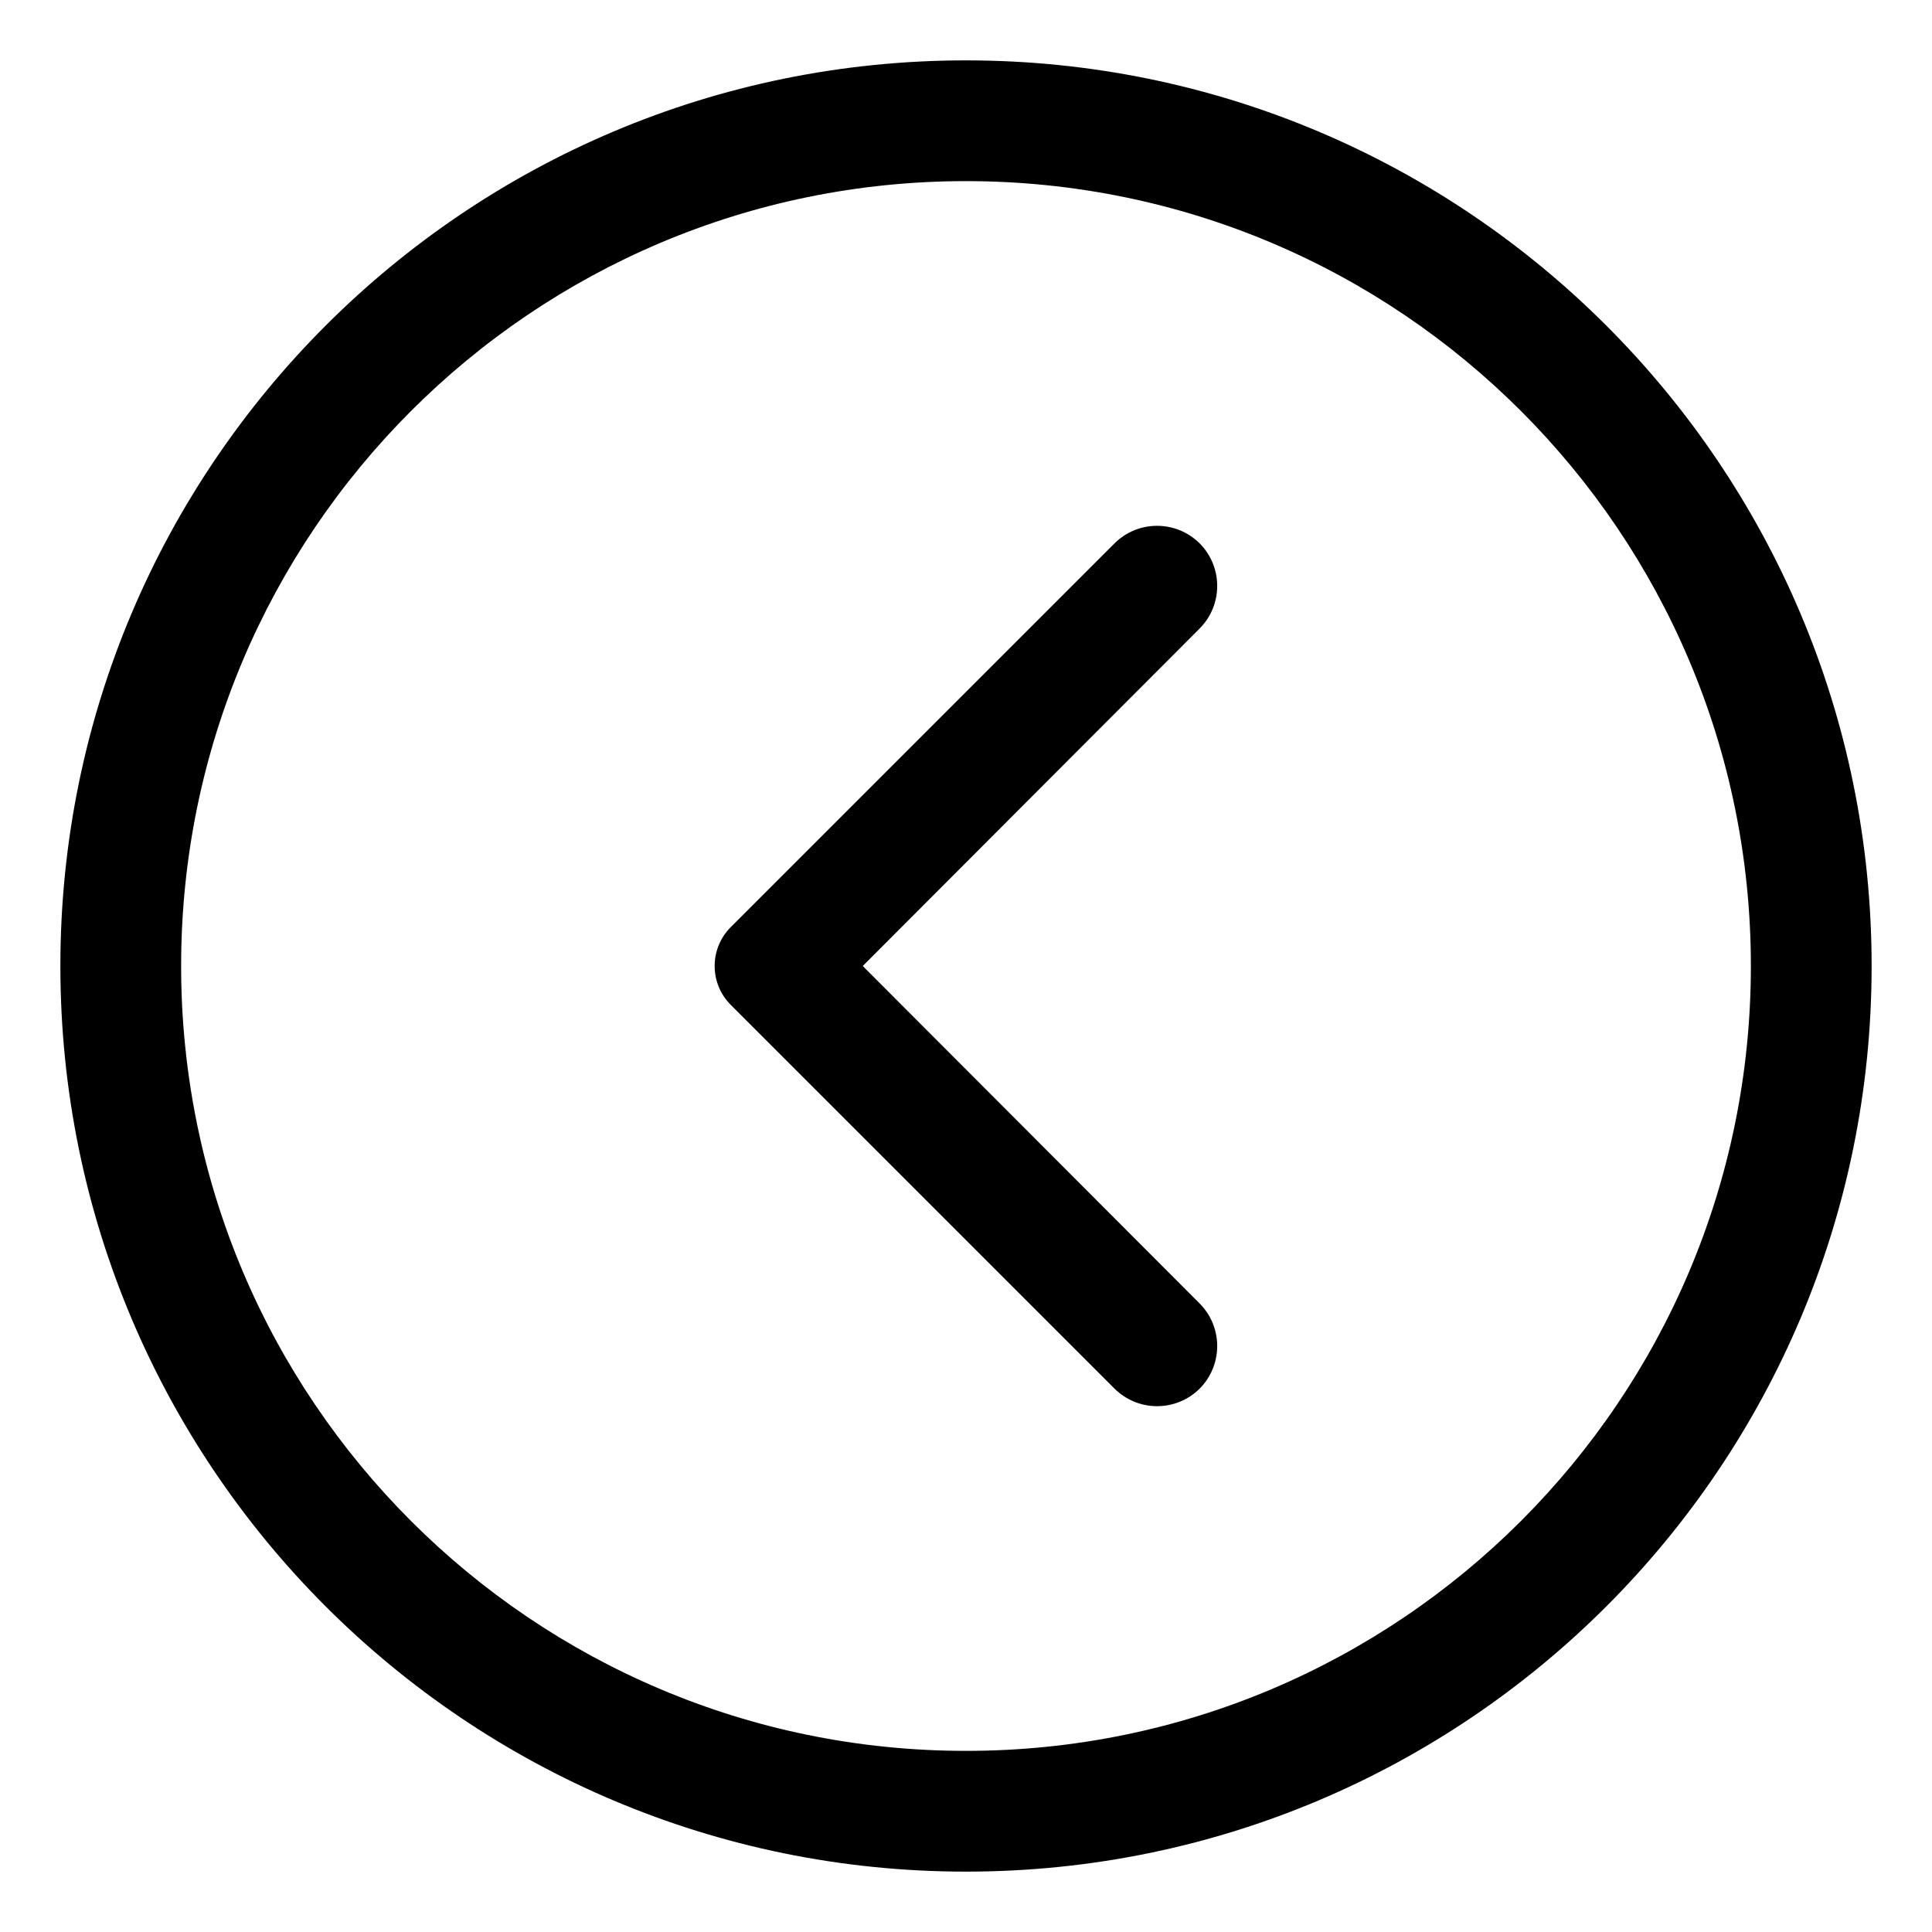
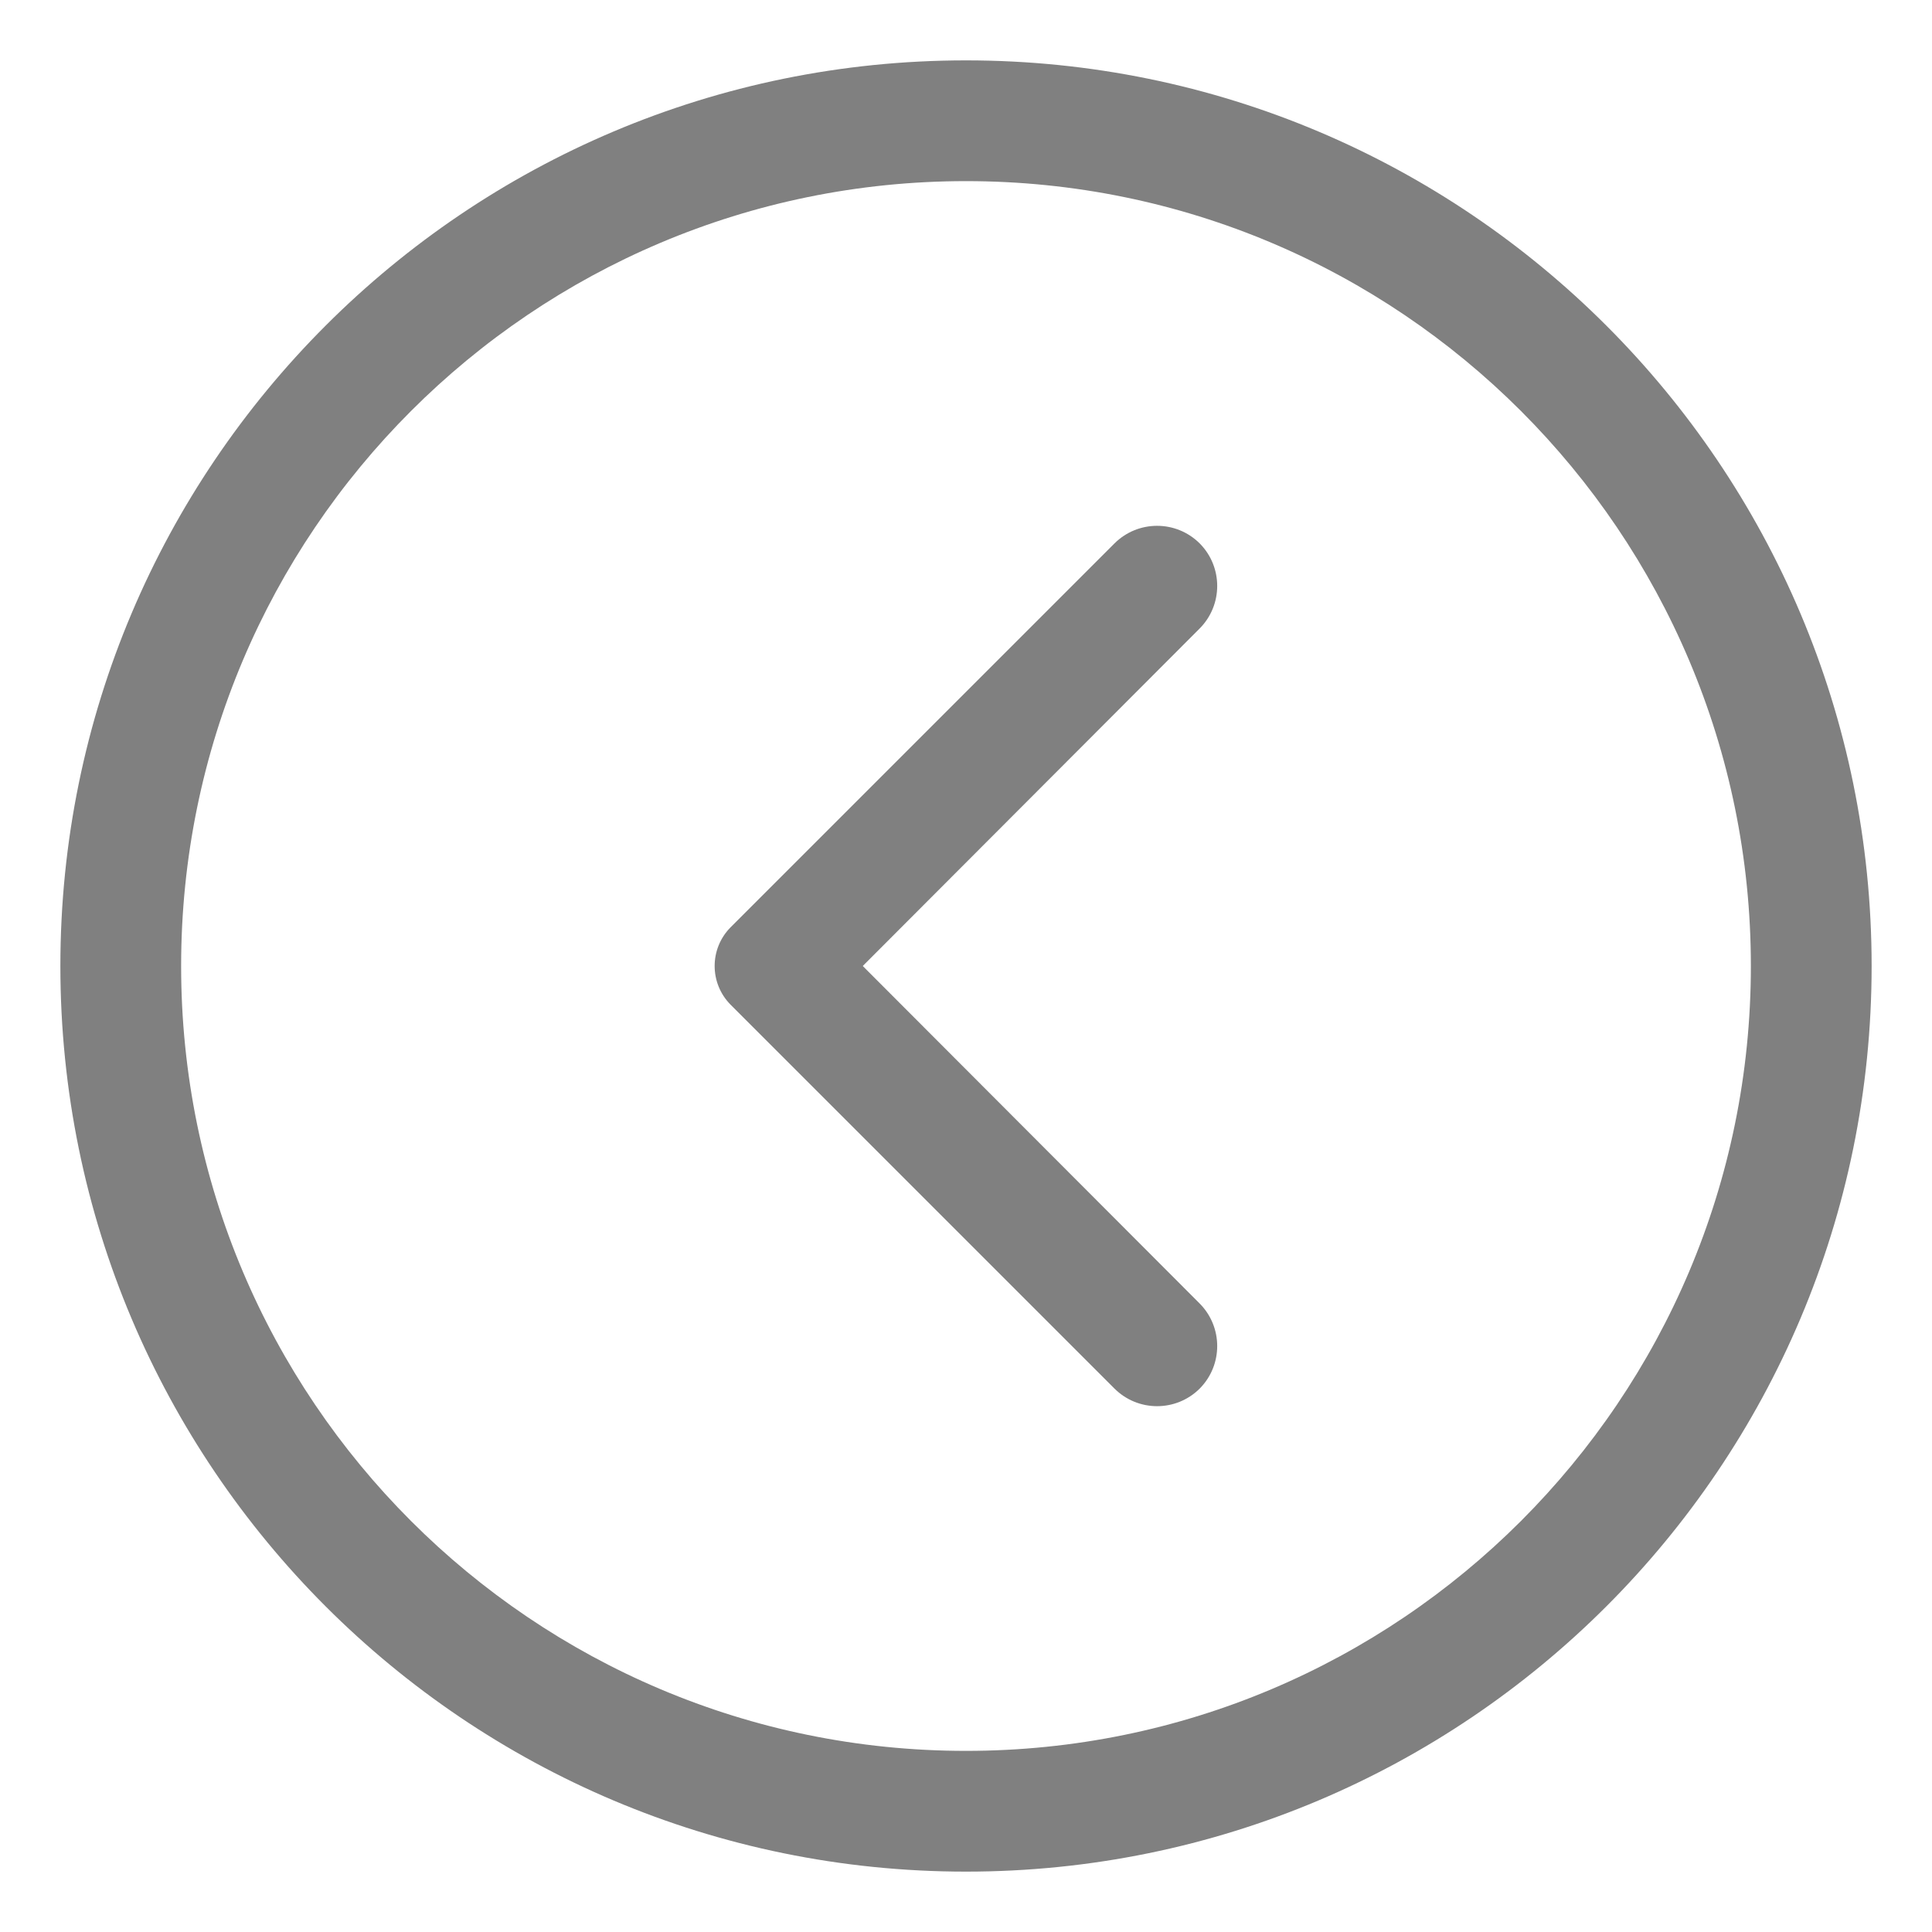
- <svg xmlns="http://www.w3.org/2000/svg" viewBox="0 0 32 32">
+ <svg xmlns="http://www.w3.org/2000/svg" fill="grey" viewBox="0 0 32 32">
  <g data-name="Layer 2" id="Layer_2">
    <path d="M31,16A15,15,0,1,1,16,1,15,15,0,0,1,31,16ZM3,16A13,13,0,1,0,16,3,13,13,0,0,0,3,16Z" />
    <path d="M19.87,10.41,14.29,16l5.58,5.59a1,1,0,0,1,0,1.41h0a1,1,0,0,1-1.41,0L12.1,16.64a.91.91,0,0,1,0-1.28L18.46,9a1,1,0,0,1,1.41,0h0A1,1,0,0,1,19.87,10.41Z" />
  </g>
</svg>
